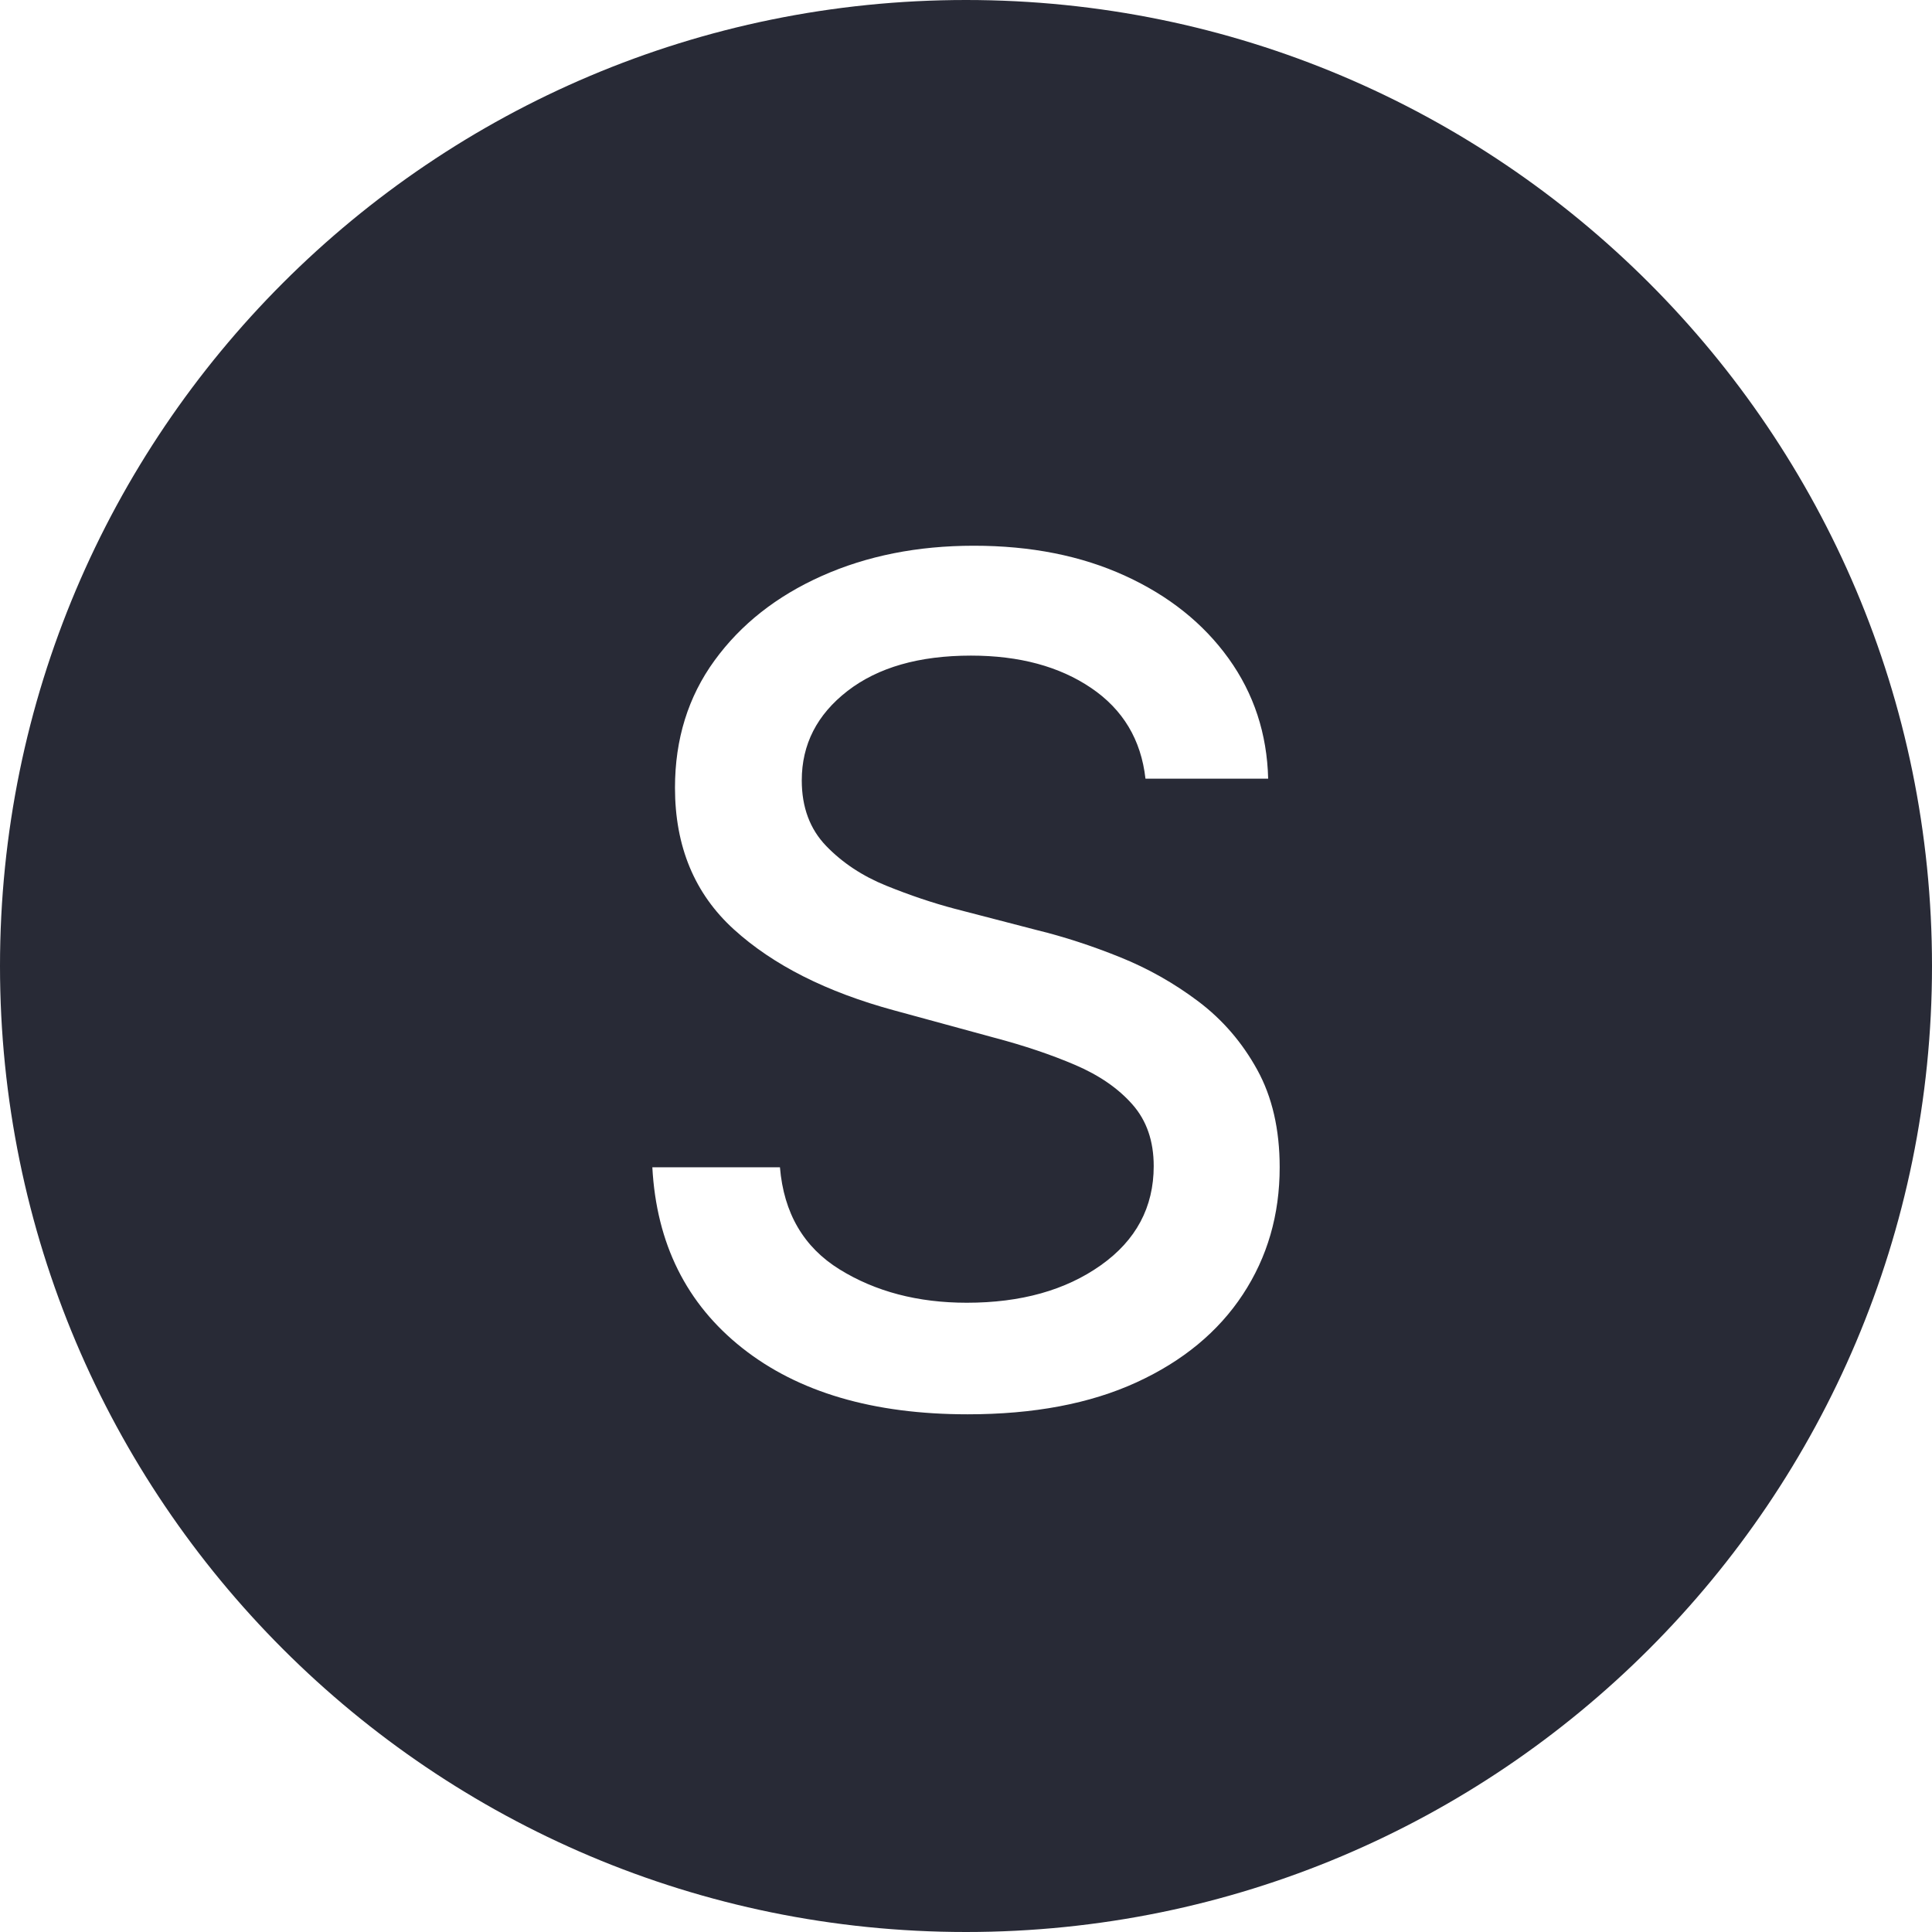
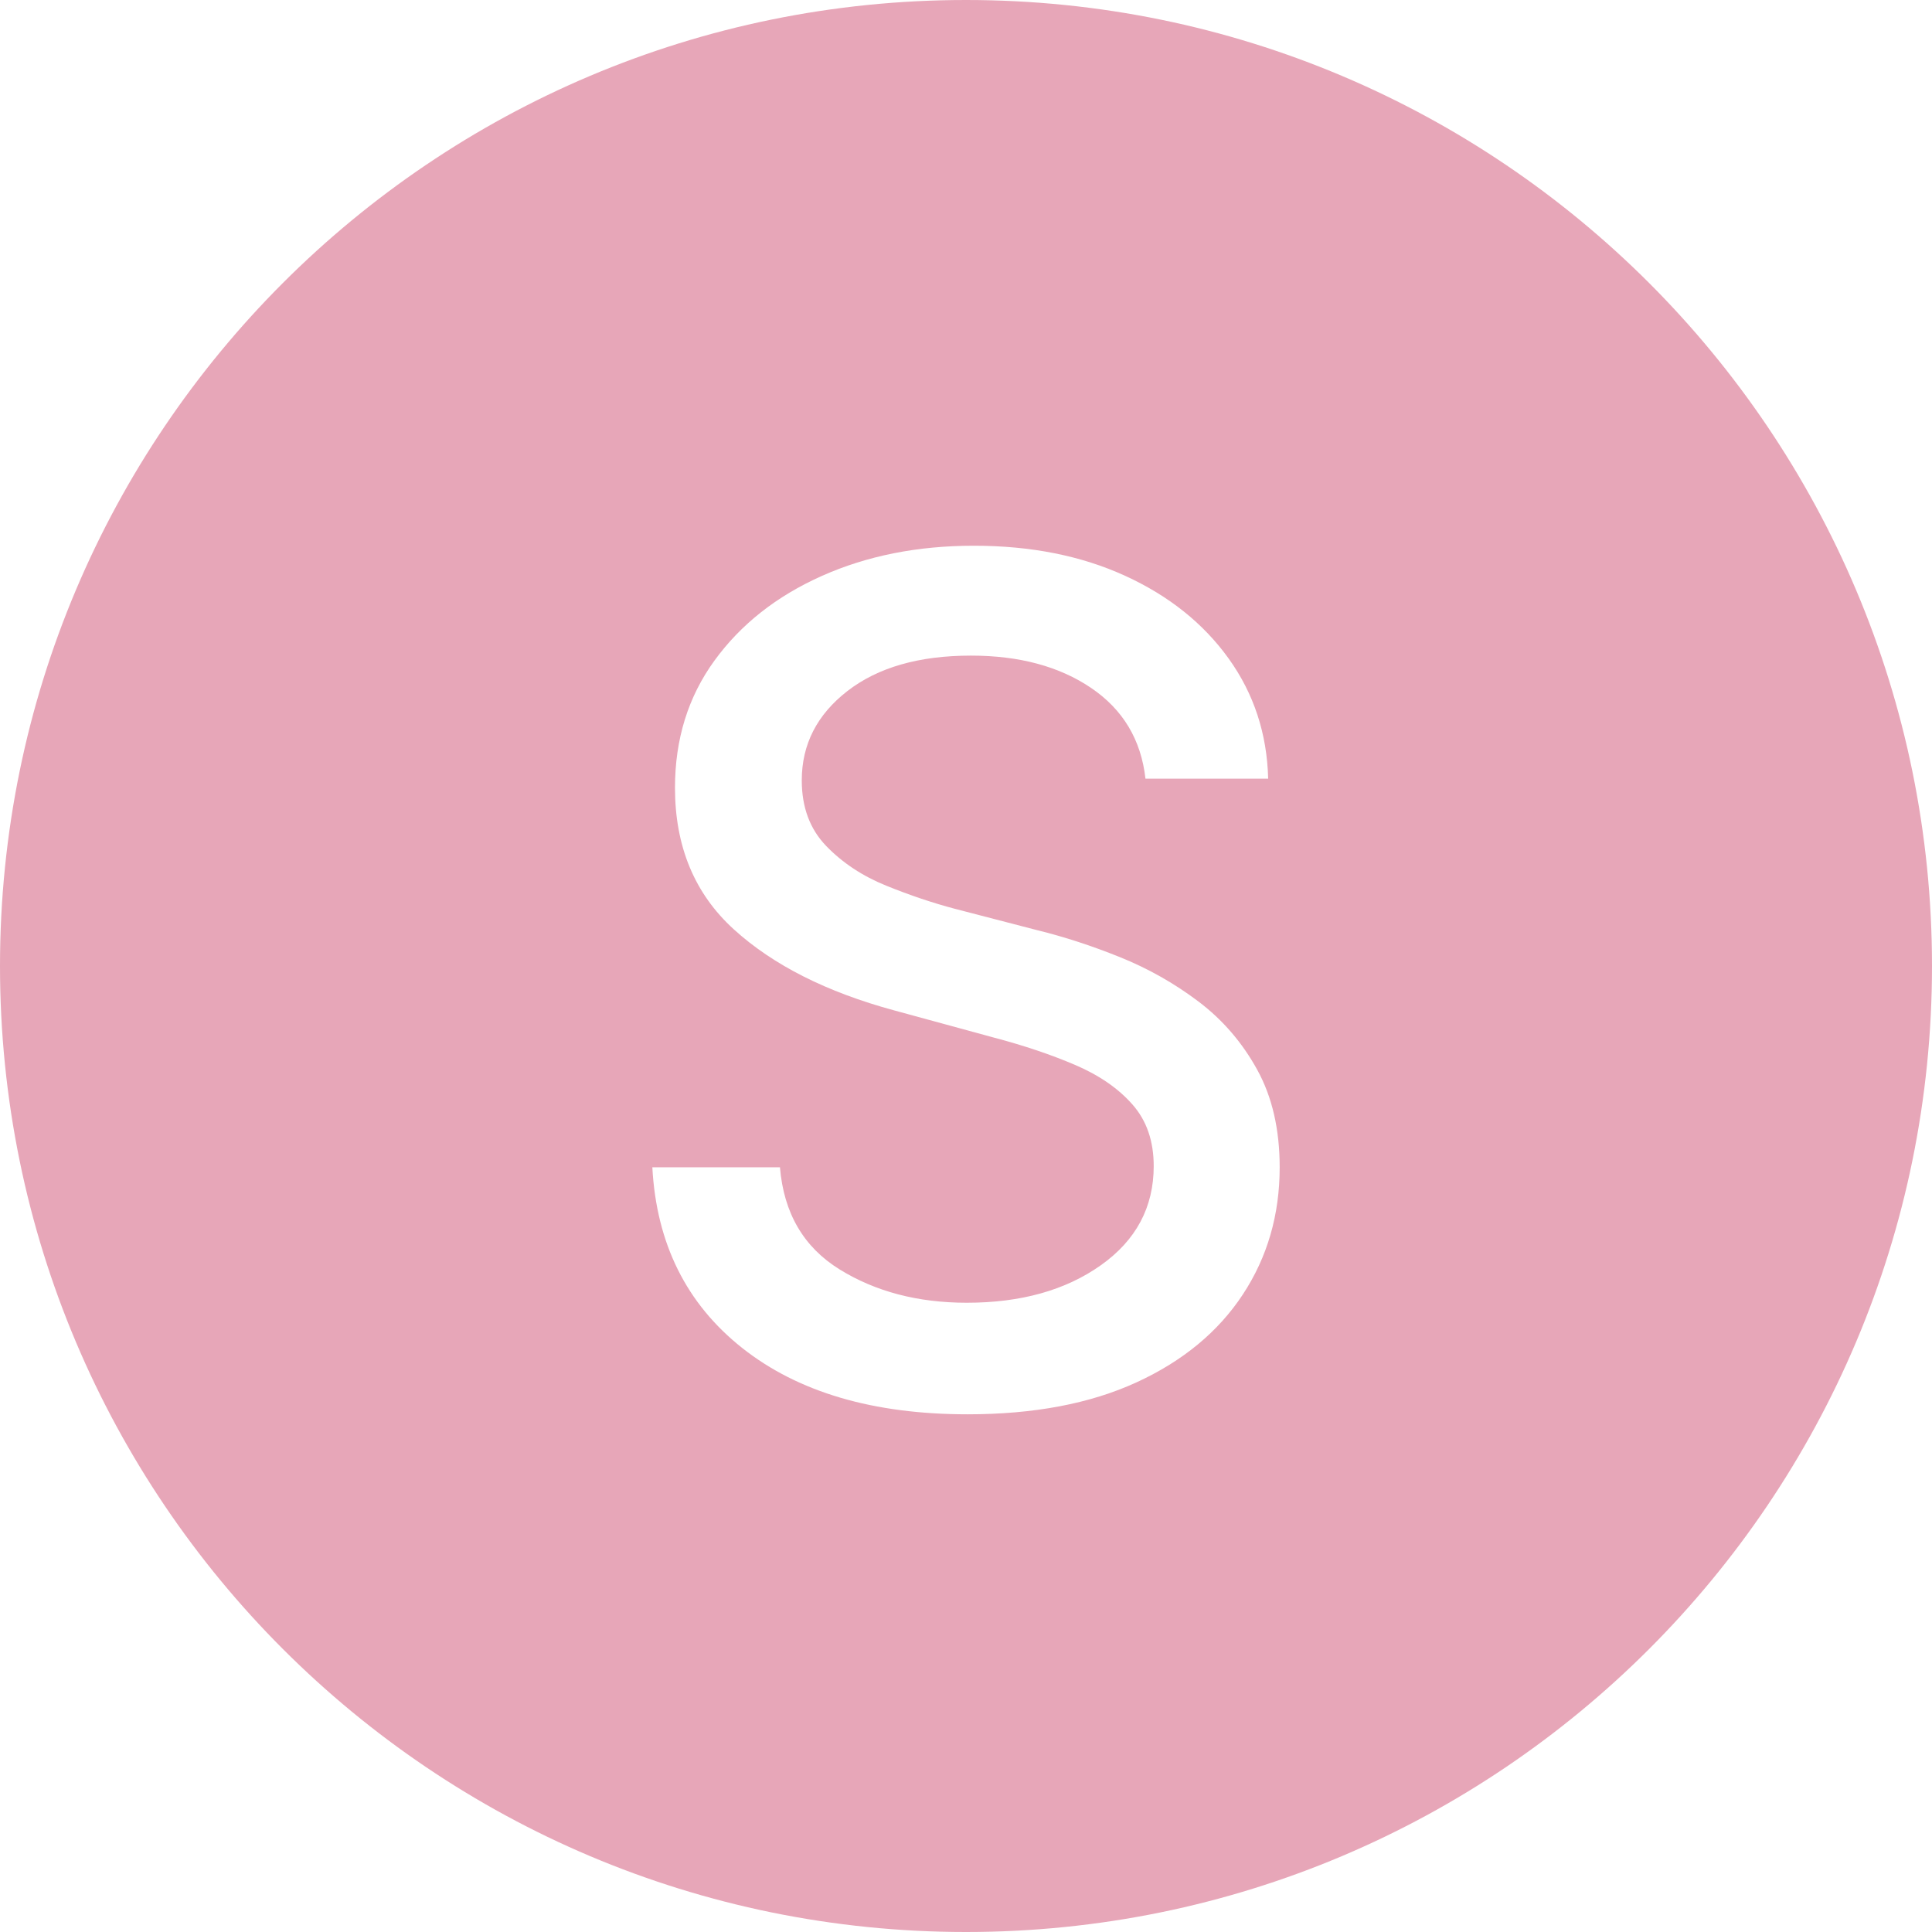
<svg xmlns="http://www.w3.org/2000/svg" xmlns:xlink="http://www.w3.org/1999/xlink" width="700" height="700" viewBox="0 0 700 700">
  <defs>
    <g>
      <g id="glyph-0-0">
        <path d="M 39.078 95.453 L 39.078 19.094 L 386.297 19.094 L 386.297 95.453 Z M 39.078 -9.547 L 39.078 -85.906 L 386.297 -85.906 L 386.297 -9.547 Z M 39.078 -114.547 L 39.078 -190.906 L 386.297 -190.906 L 386.297 -114.547 Z M 39.078 -219.547 L 39.078 -295.906 L 386.297 -295.906 L 386.297 -219.547 Z M 39.078 -324.547 L 39.078 -400.906 L 386.297 -400.906 L 386.297 -324.547 Z M 39.078 -324.547 " />
      </g>
      <g id="glyph-0-1">
        <path d="M 200.156 -225.219 C 198.562 -239.332 192 -250.289 180.469 -258.094 C 168.938 -265.906 154.422 -269.812 136.922 -269.812 C 118.129 -269.812 103.211 -265.535 92.172 -256.984 C 81.141 -248.43 75.625 -237.641 75.625 -224.609 C 75.625 -214.867 78.578 -206.941 84.484 -200.828 C 90.398 -194.711 97.66 -189.914 106.266 -186.438 C 114.867 -182.957 123.145 -180.172 131.094 -178.078 L 160.938 -170.328 C 170.676 -167.941 180.664 -164.688 190.906 -160.562 C 201.145 -156.438 210.641 -151.066 219.391 -144.453 C 228.141 -137.836 235.223 -129.609 240.641 -119.766 C 246.066 -109.922 248.781 -98.141 248.781 -84.422 C 248.781 -67.211 244.328 -51.848 235.422 -38.328 C 226.523 -24.805 213.676 -14.191 196.875 -6.484 C 180.07 1.223 159.688 5.078 135.719 5.078 C 101.52 5.078 74.301 -2.926 54.062 -18.938 C 33.832 -34.945 22.973 -56.773 21.484 -84.422 L 67.719 -84.422 C 69.102 -67.816 76.305 -55.484 89.328 -47.422 C 102.359 -39.367 117.723 -35.344 135.422 -35.344 C 155.016 -35.344 171.195 -39.867 183.969 -48.922 C 196.75 -57.973 203.141 -69.953 203.141 -84.859 C 203.141 -93.91 200.578 -101.344 195.453 -107.156 C 190.336 -112.977 183.426 -117.754 174.719 -121.484 C 166.02 -125.211 156.203 -128.52 145.266 -131.406 L 109.172 -141.25 C 84.617 -147.906 65.234 -157.695 51.016 -170.625 C 36.797 -183.551 29.688 -200.656 29.688 -221.938 C 29.688 -239.531 34.457 -254.891 44 -268.016 C 53.539 -281.141 66.488 -291.352 82.844 -298.656 C 99.207 -305.969 117.582 -309.625 137.969 -309.625 C 158.645 -309.625 176.91 -305.992 192.766 -298.734 C 208.629 -291.484 221.133 -281.492 230.281 -268.766 C 239.426 -256.035 244.203 -241.52 244.609 -225.219 Z M 200.156 -225.219 " />
      </g>
    </g>
  </defs>
-   <path fill-rule="nonzero" fill="rgb(15.686%, 16.471%, 21.176%)" fill-opacity="1" d="M 700 350 C 700 543.301 543.301 700 350 700 C 156.699 700 0 543.301 0 350 C 0 156.699 156.699 0 350 0 C 543.301 0 700 156.699 700 350 " />
+   <path fill-rule="nonzero" fill="rgb(90.588%, 65.098%, 72.157%)" fill-opacity="1" d="M 700 350 C 700 543.301 543.301 700 350 700 C 156.699 700 0 543.301 0 350 C 0 156.699 156.699 0 350 0 C 543.301 0 700 156.699 700 350 " />
  <g fill="rgb(100%, 100%, 100%)" fill-opacity="1">
    <use xlink:href="#glyph-0-1" x="214.871" y="507.352" />
  </g>
</svg>
